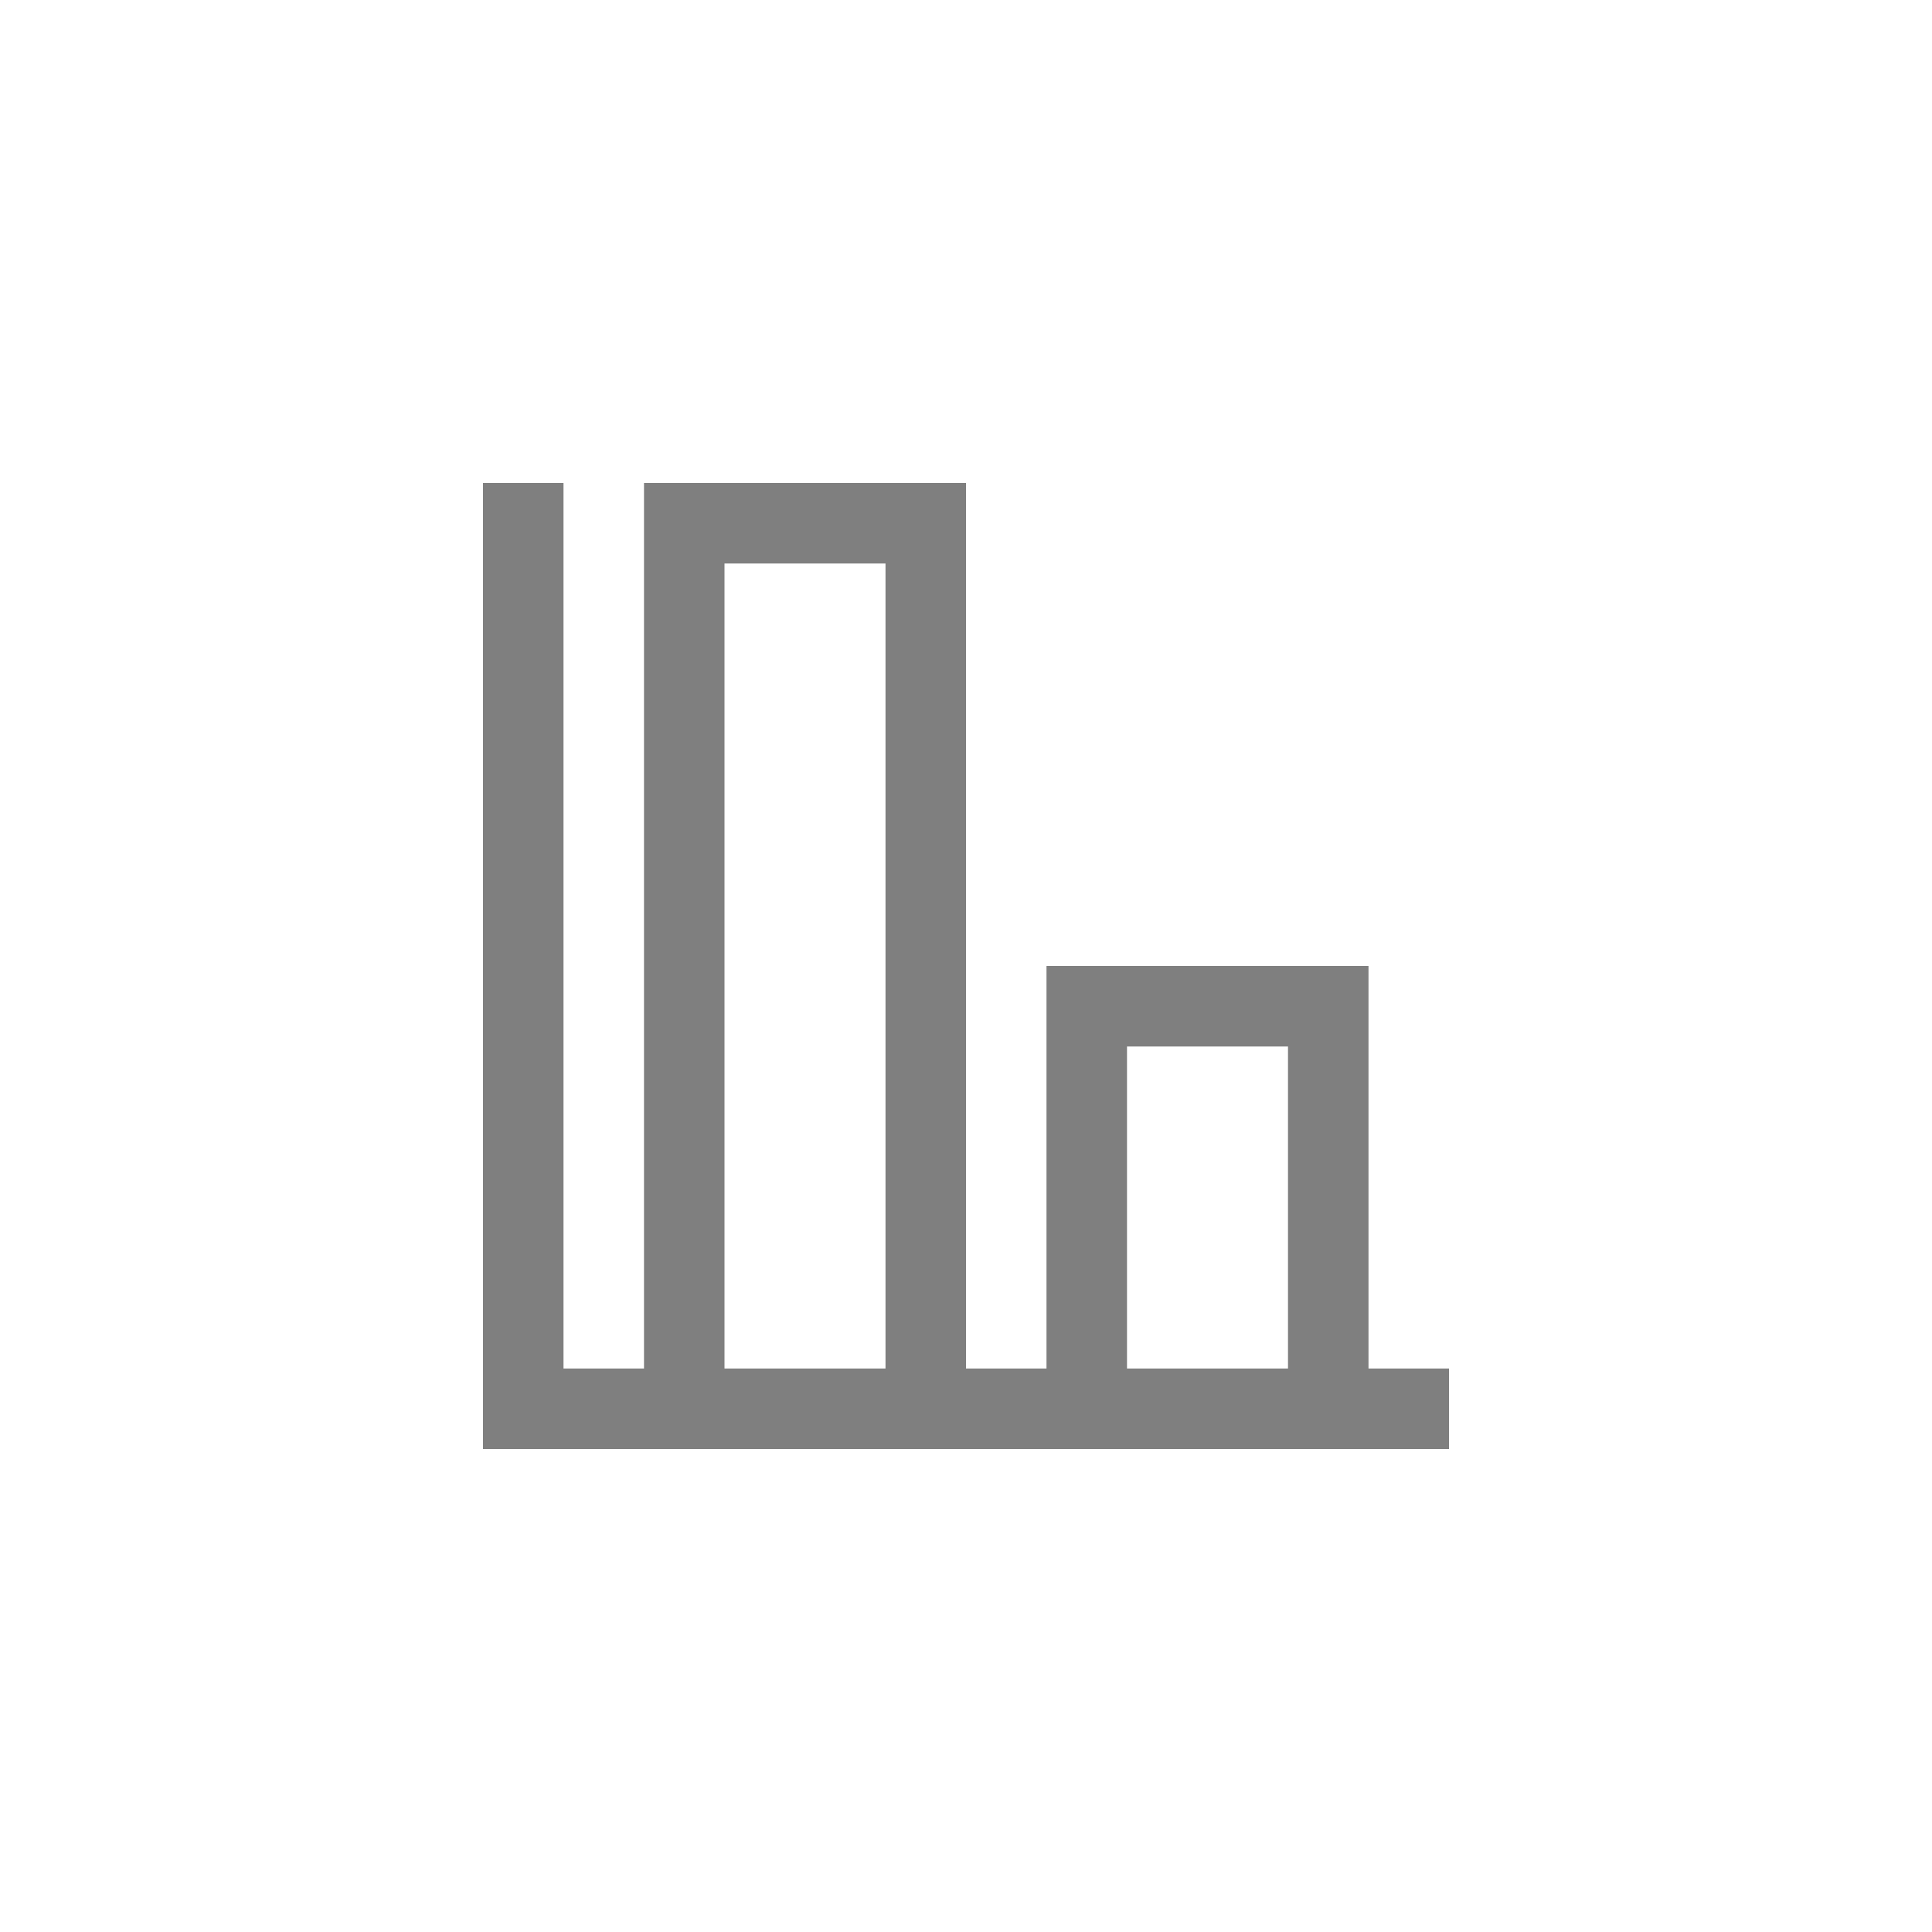
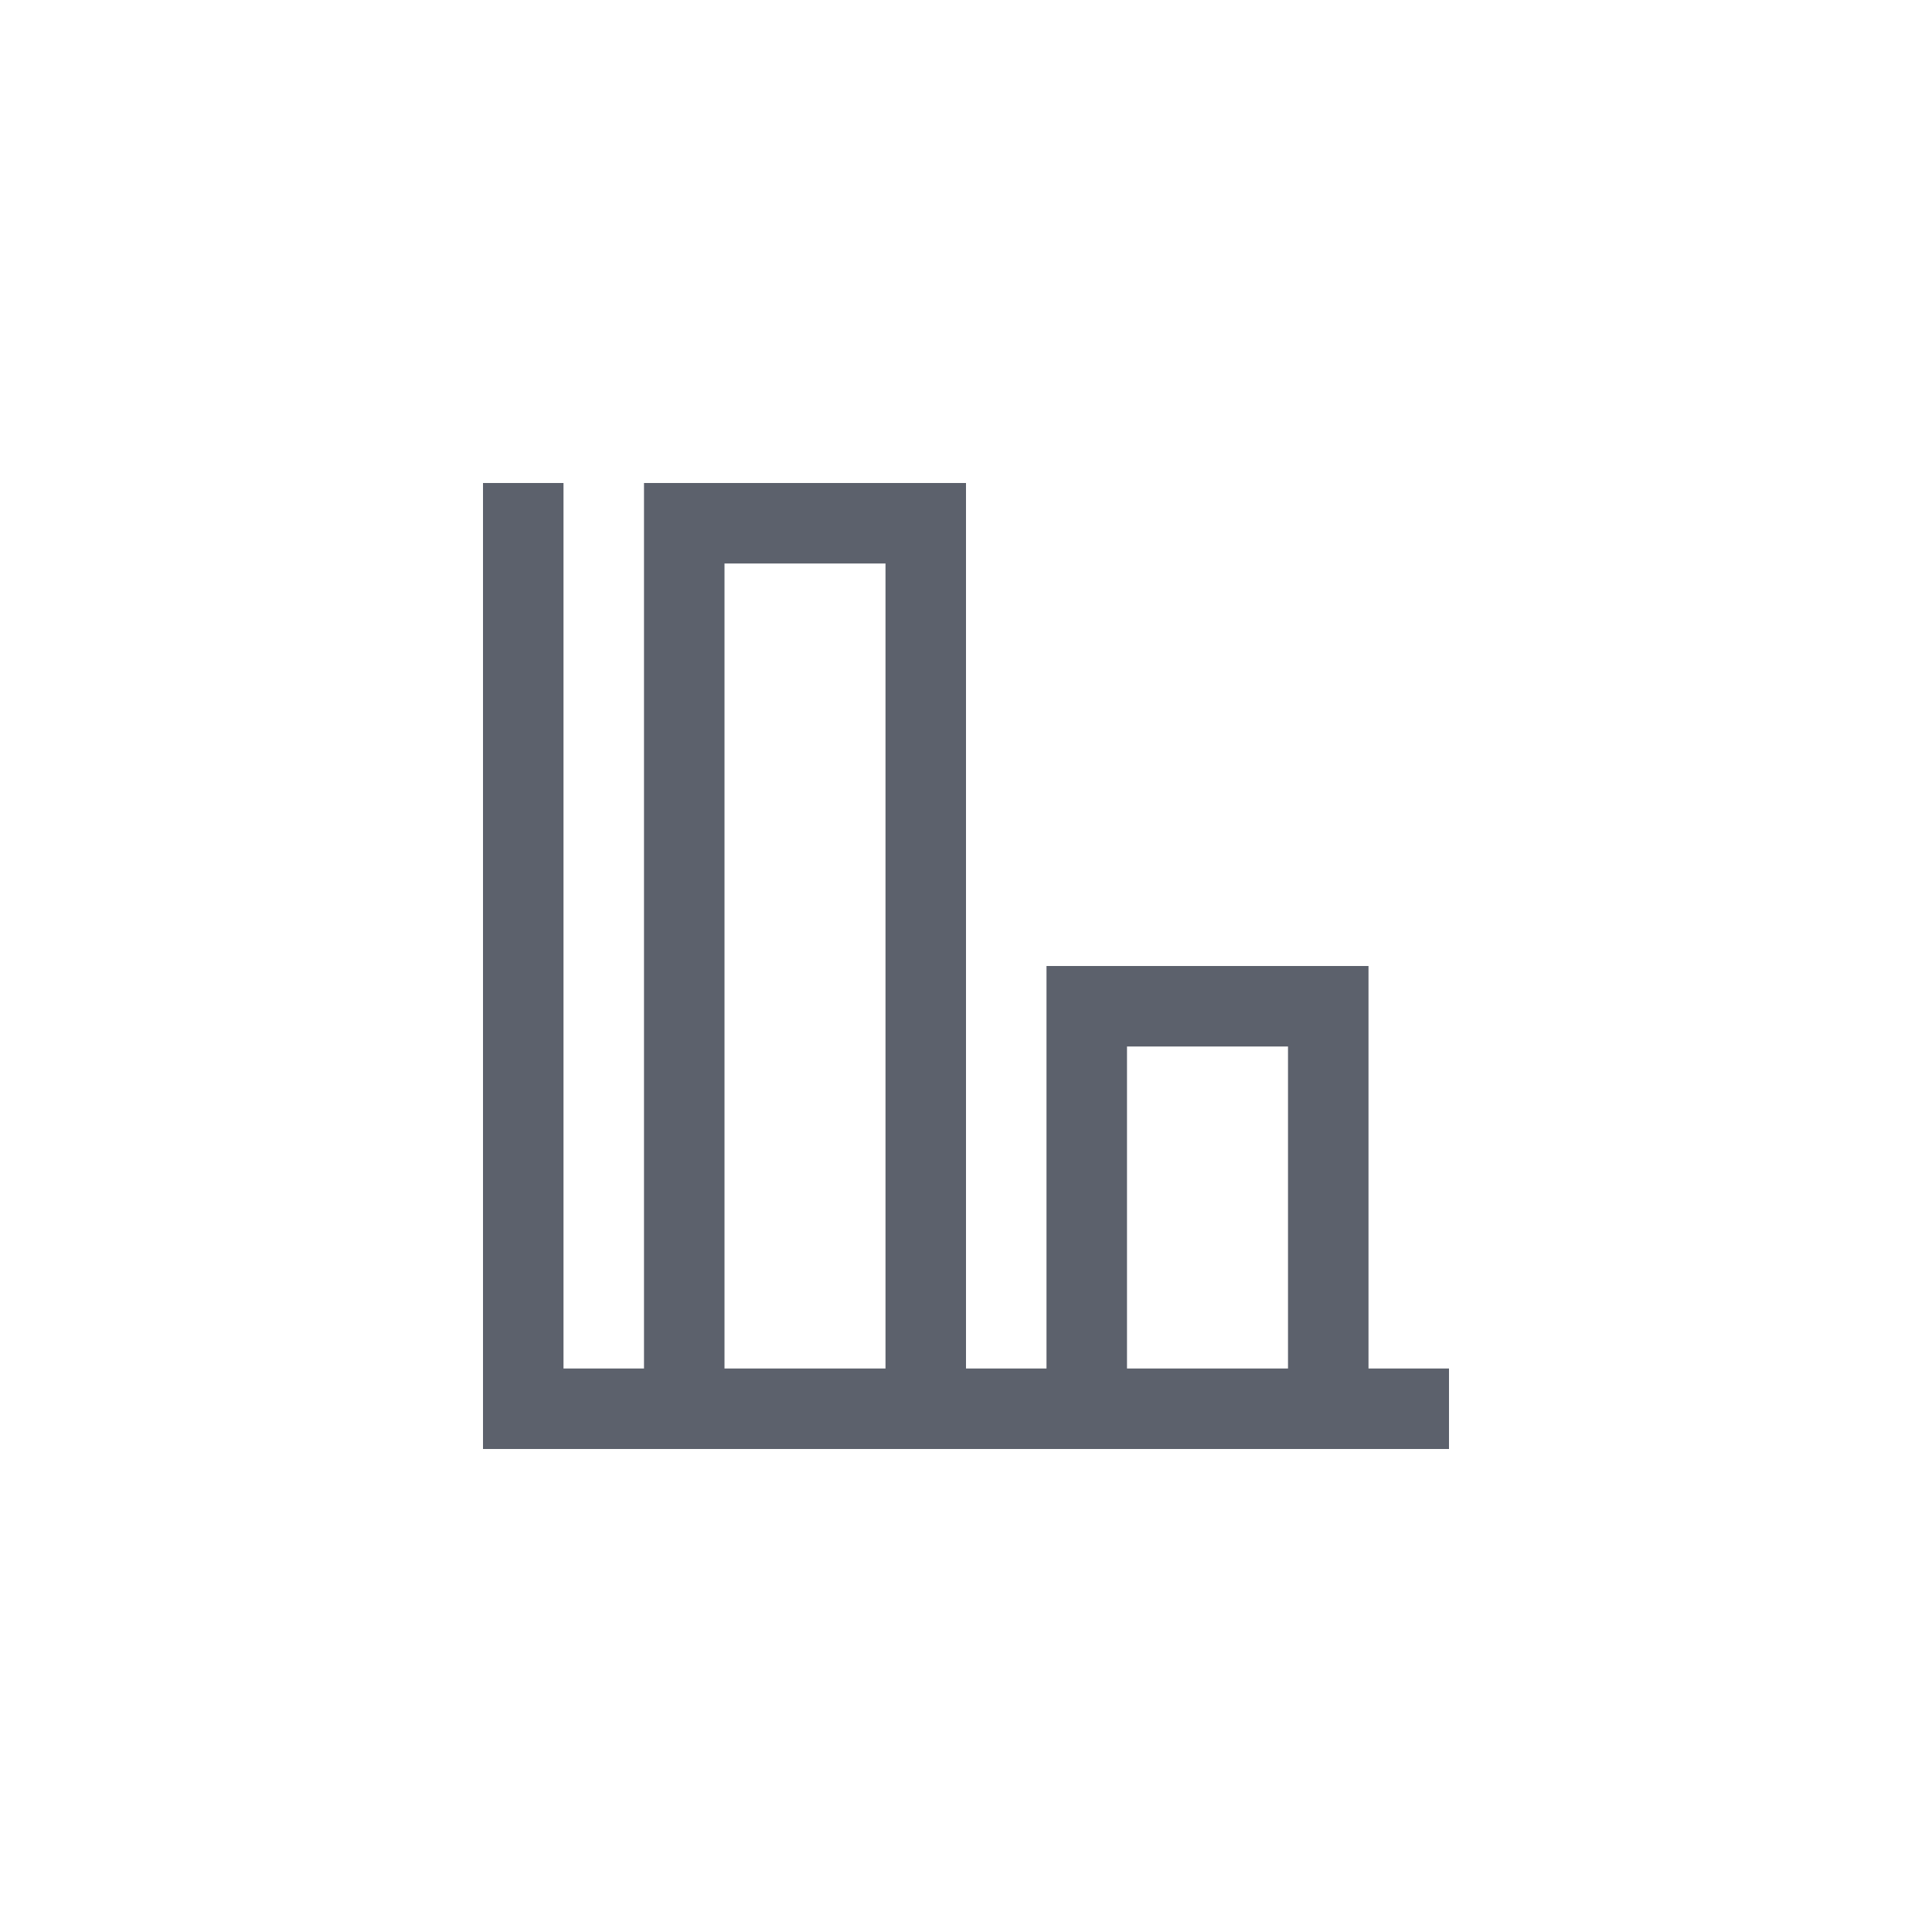
<svg xmlns="http://www.w3.org/2000/svg" id="svg3049" height="24" width="24" version="1.1">
  <defs id="defs3051">
    <style id="current-color-scheme" type="text/css">.ColorScheme-Text {
        color:#4d4d4d;
      }
      .ColorScheme-Background {
        color:#eff0f1;
      }
      .ColorScheme-Highlight {
        color:#3daee9;
      }
      .ColorScheme-ViewText {
        color:#31363b;
      }
      .ColorScheme-ViewBackground {
        color:#fcfcfc;
      }
      .ColorScheme-ViewHover {
        color:#93cee9;
      }
      .ColorScheme-ViewFocus{
        color:#3daee9;
      }
      .ColorScheme-ButtonText {
        color:#31363b;
      }
      .ColorScheme-ButtonBackground {
        color:#eff0f1;
      }
      .ColorScheme-ButtonHover {
        color:#93cee9;
      }
      .ColorScheme-ButtonFocus{
        color:#3daee9;
      }</style>
  </defs>
-   <g id="layer1" transform="translate(-421.71 -523.79)">
-     <path id="rect4223" opacity=".5" style="color:#4d4d4d" d="m427.71 529.79v11 1h1 11v-1h-1v-5h-4v5h-1v-11h-4v11h-1v-11h-1zm3 1h2v10h-2v-10zm5 6h2v4h-2v-4z" class="ColorScheme-Text" />
-   </g>
+   <path class="ColorScheme-Text" d="m 6,6 v 11 1 h 1 11 v -1 h -1 v -5 h -4 v 5 H 12 V 6 H 8 V 17 H 7 V 6 Z m 3,1 h 2 V 17 H 9 Z m 5,6 h 2 v 4 h -2 z" style="color:#4d4d4d;opacity:1;fill:#5c616c;fill-opacity:1" id="rect4223" />
</svg>
